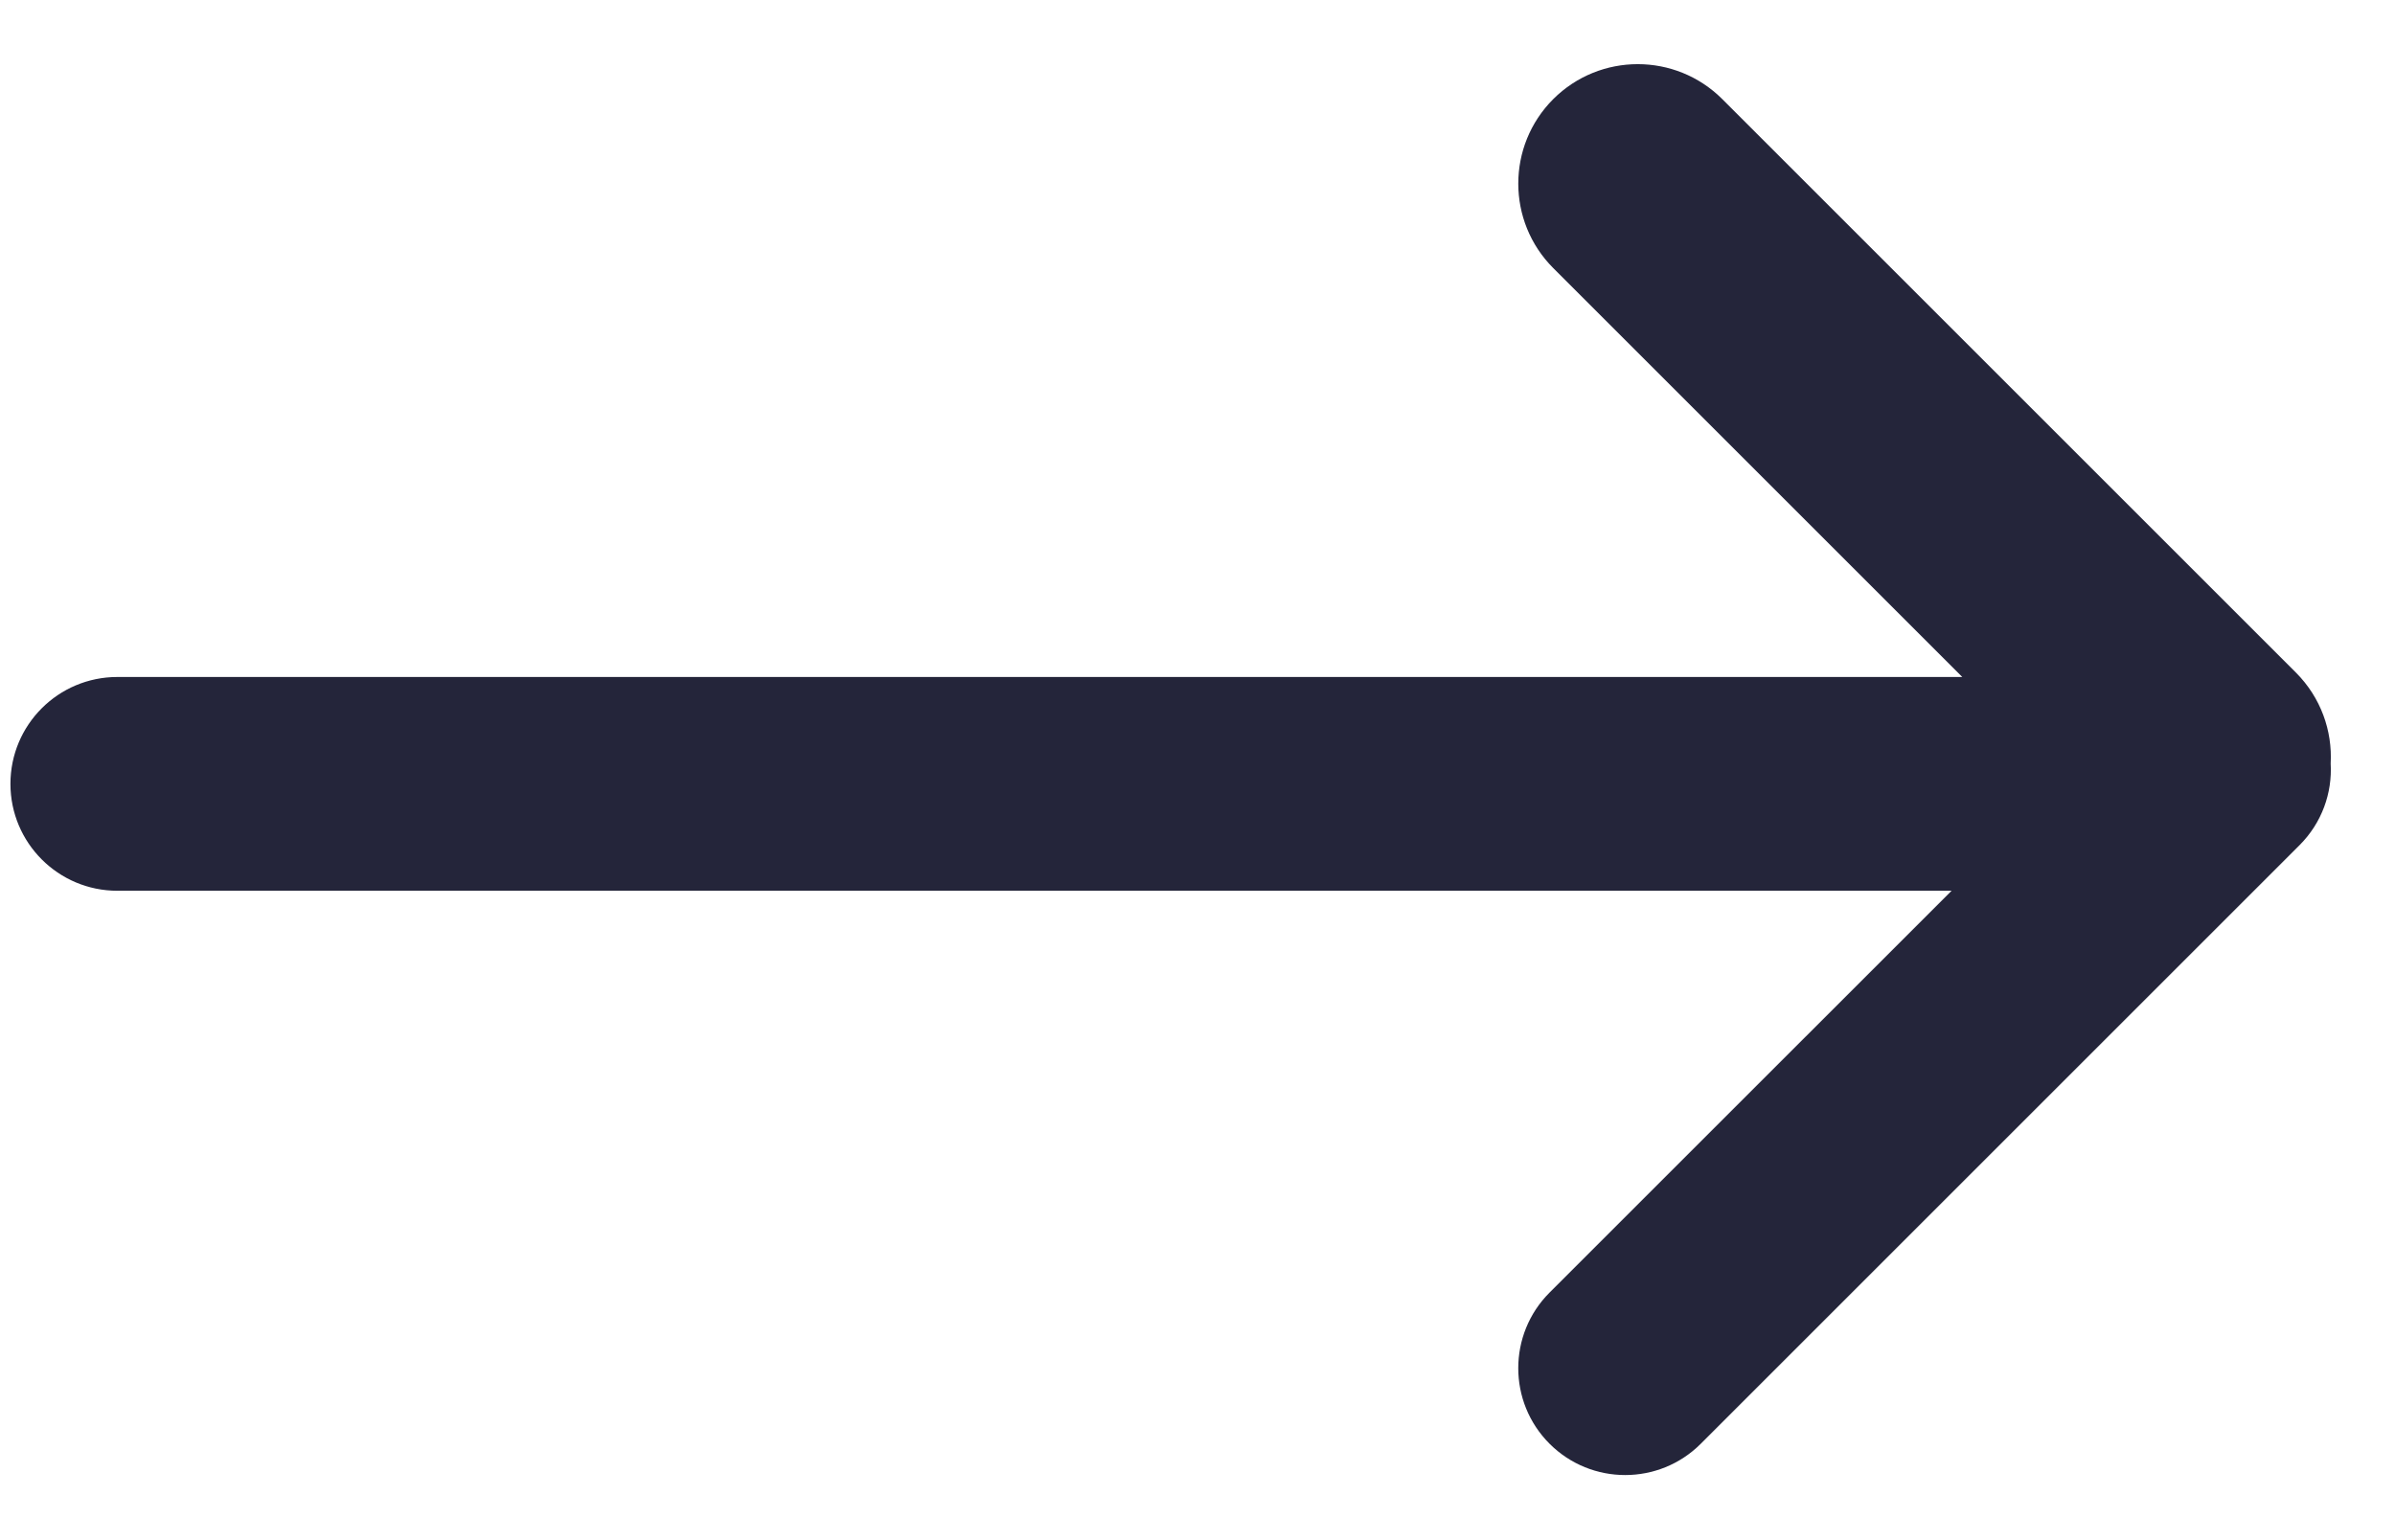
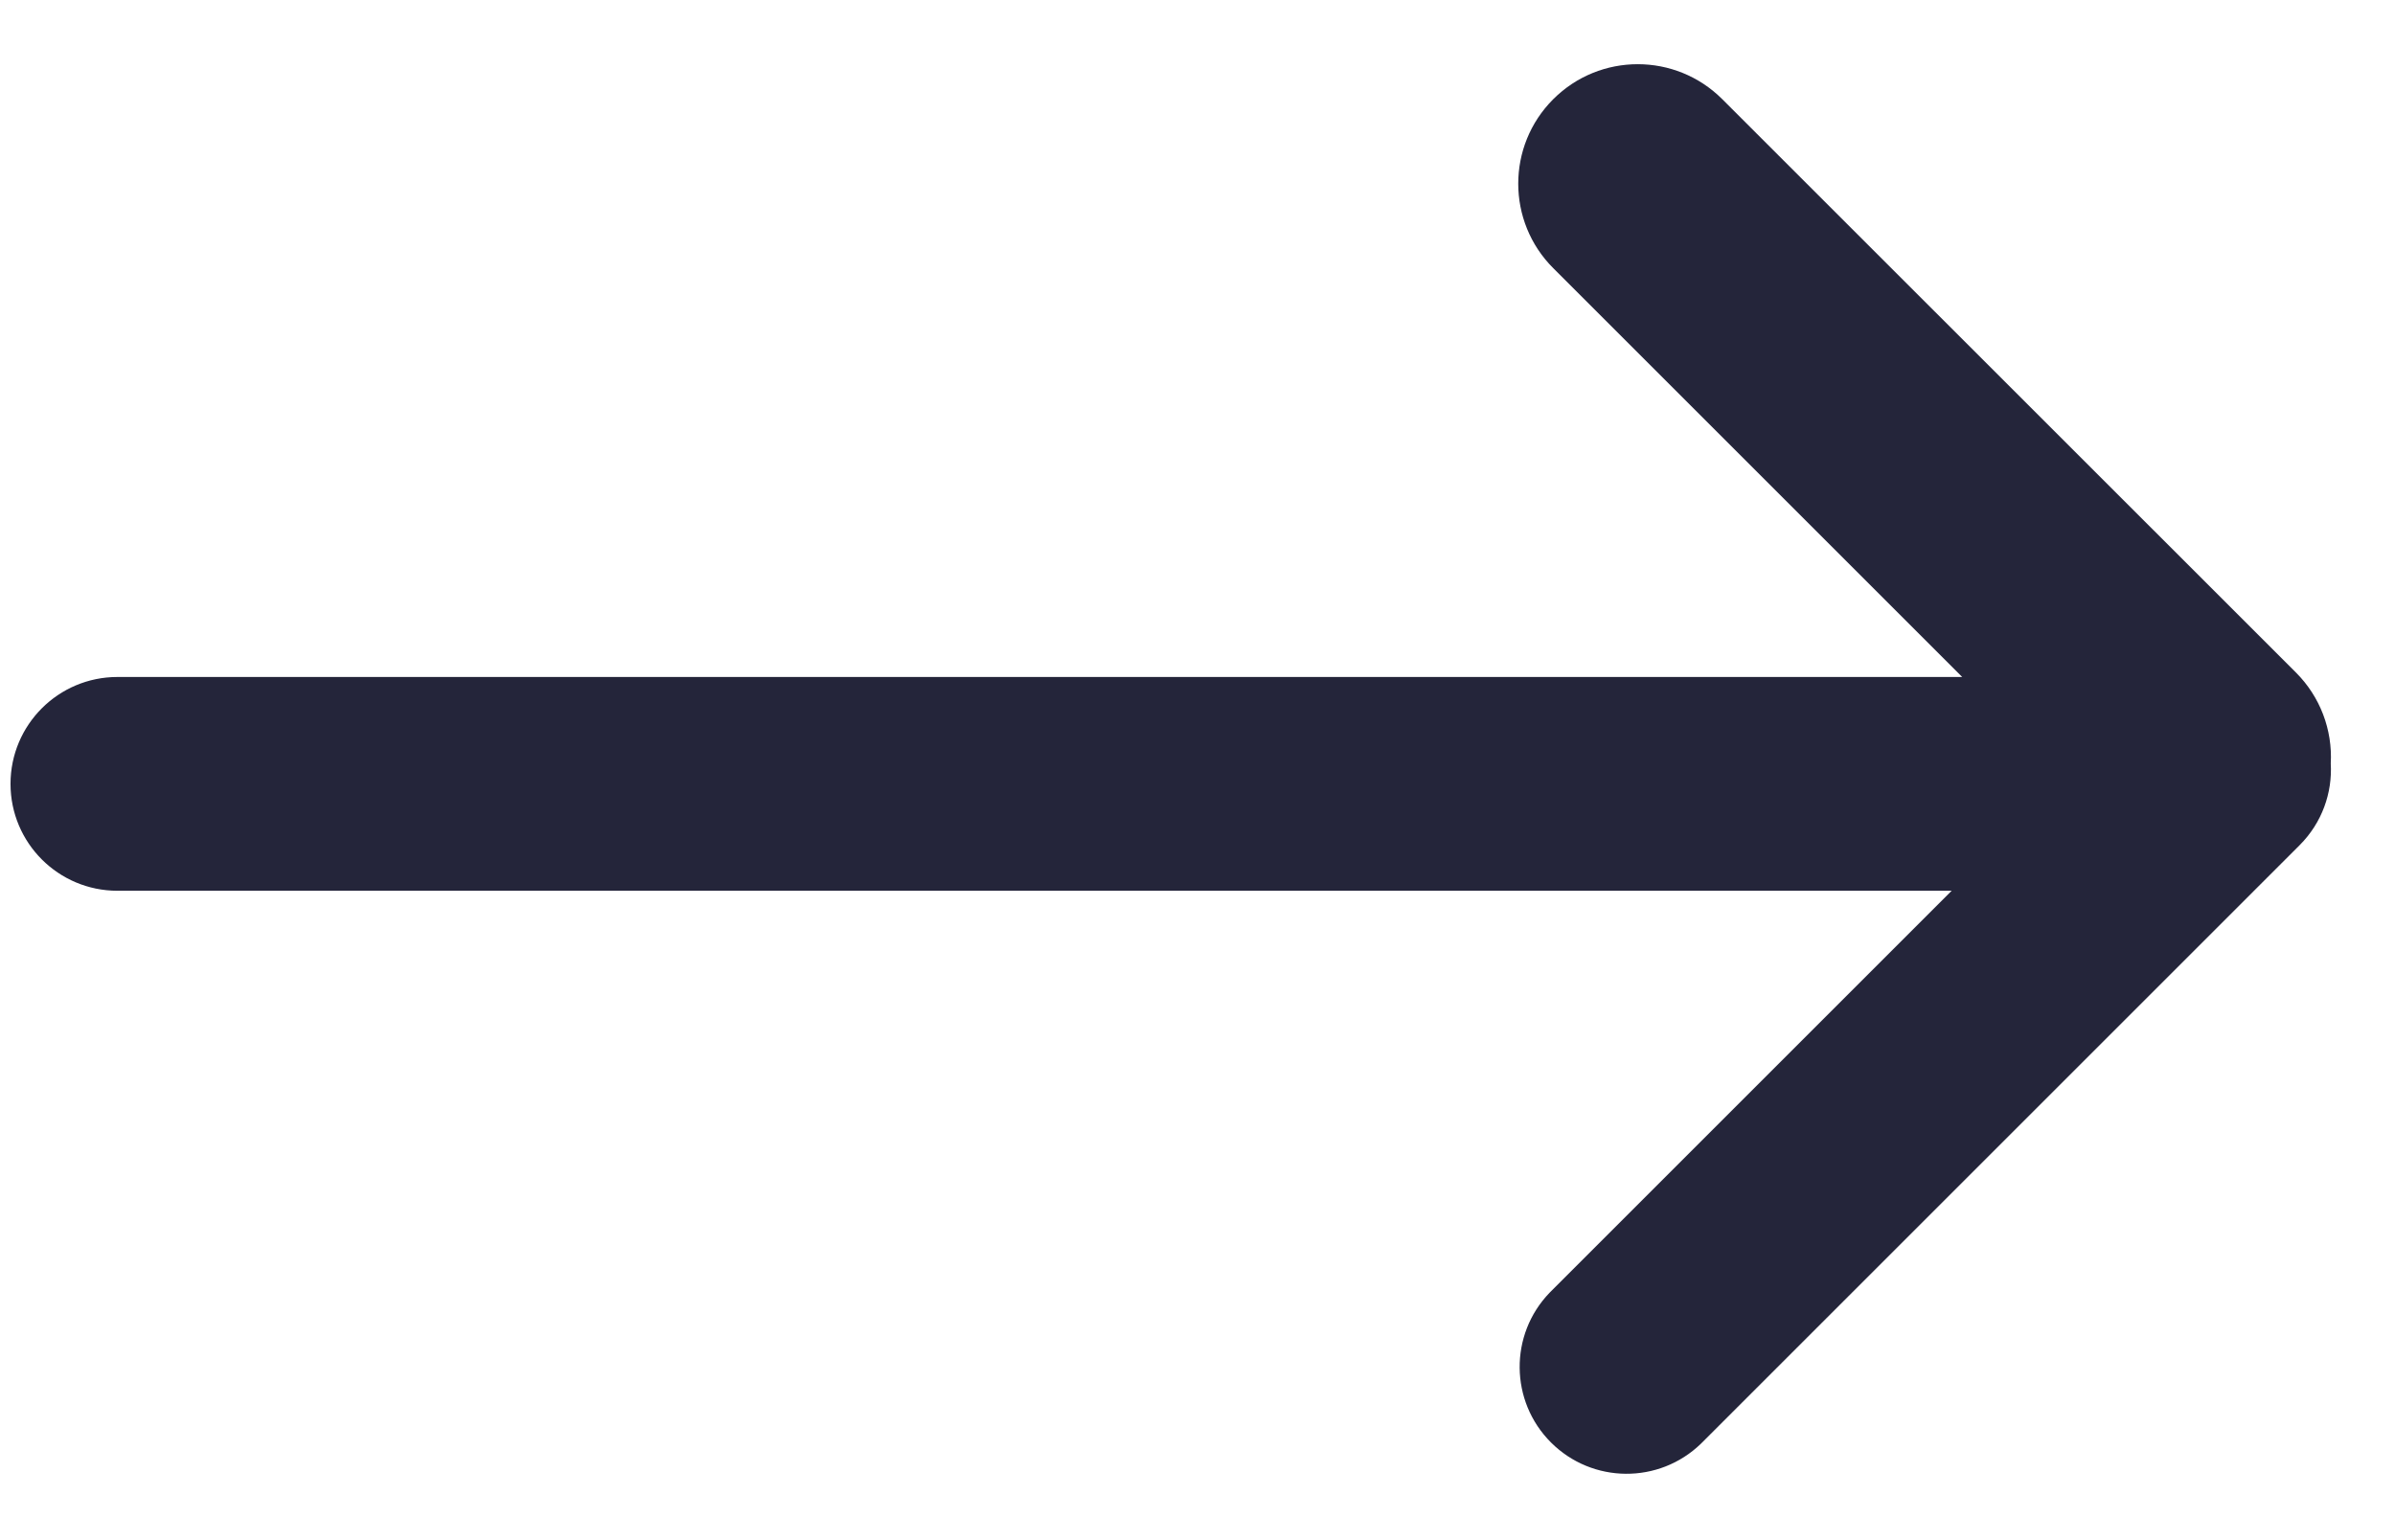
- <svg xmlns="http://www.w3.org/2000/svg" width="28px" height="18px" viewBox="0 0 28 18" version="1.1">
-   <defs />
-   <g id="Page-1" stroke="none" stroke-width="1" fill="none" fill-rule="evenodd">
-     <g id="Artboard" fill-rule="nonzero" fill="#24253A">
-       <g id="Group-Copy-4" transform="translate(14, 9) scale(-1, 1) rotate(-180) translate(-14, -9) ">
-         <path d="M22.941,10.083 L1.372,10.083 C0.682,10.083 0.122,9.524 0.122,8.833 C0.122,8.143 0.682,7.583 1.372,7.583 L22.816,7.583 L18.116,2.884 C17.628,2.396 17.628,1.604 18.116,1.116 C18.604,0.628 19.396,0.628 19.884,1.116 L26.884,8.116 C27.146,8.378 27.268,8.728 27.248,9.071 C27.269,9.454 27.133,9.843 26.841,10.135 L20.135,16.841 C19.589,17.386 18.705,17.386 18.159,16.841 C17.614,16.295 17.614,15.411 18.159,14.865 L22.941,10.083 Z" id="Combined-Shape" />
-       </g>
-     </g>
-   </g>
+ <svg xmlns="http://www.w3.org/2000/svg" width="28" height="18" viewBox="0 0 28 18">
+   <path d="M22.94 7.917H1.373a1.25 1.25 0 1 0 0 2.5h21.444l-4.7 4.7a1.25 1.25 0 0 0 1.768 1.767l7-7c.262-.262.384-.612.364-.955a1.394 1.394 0 0 0-.407-1.064L20.135 1.16a1.397 1.397 0 1 0-1.976 1.976l4.782 4.782z" fill-rule="nonzero" fill="#24253A" />
</svg>
